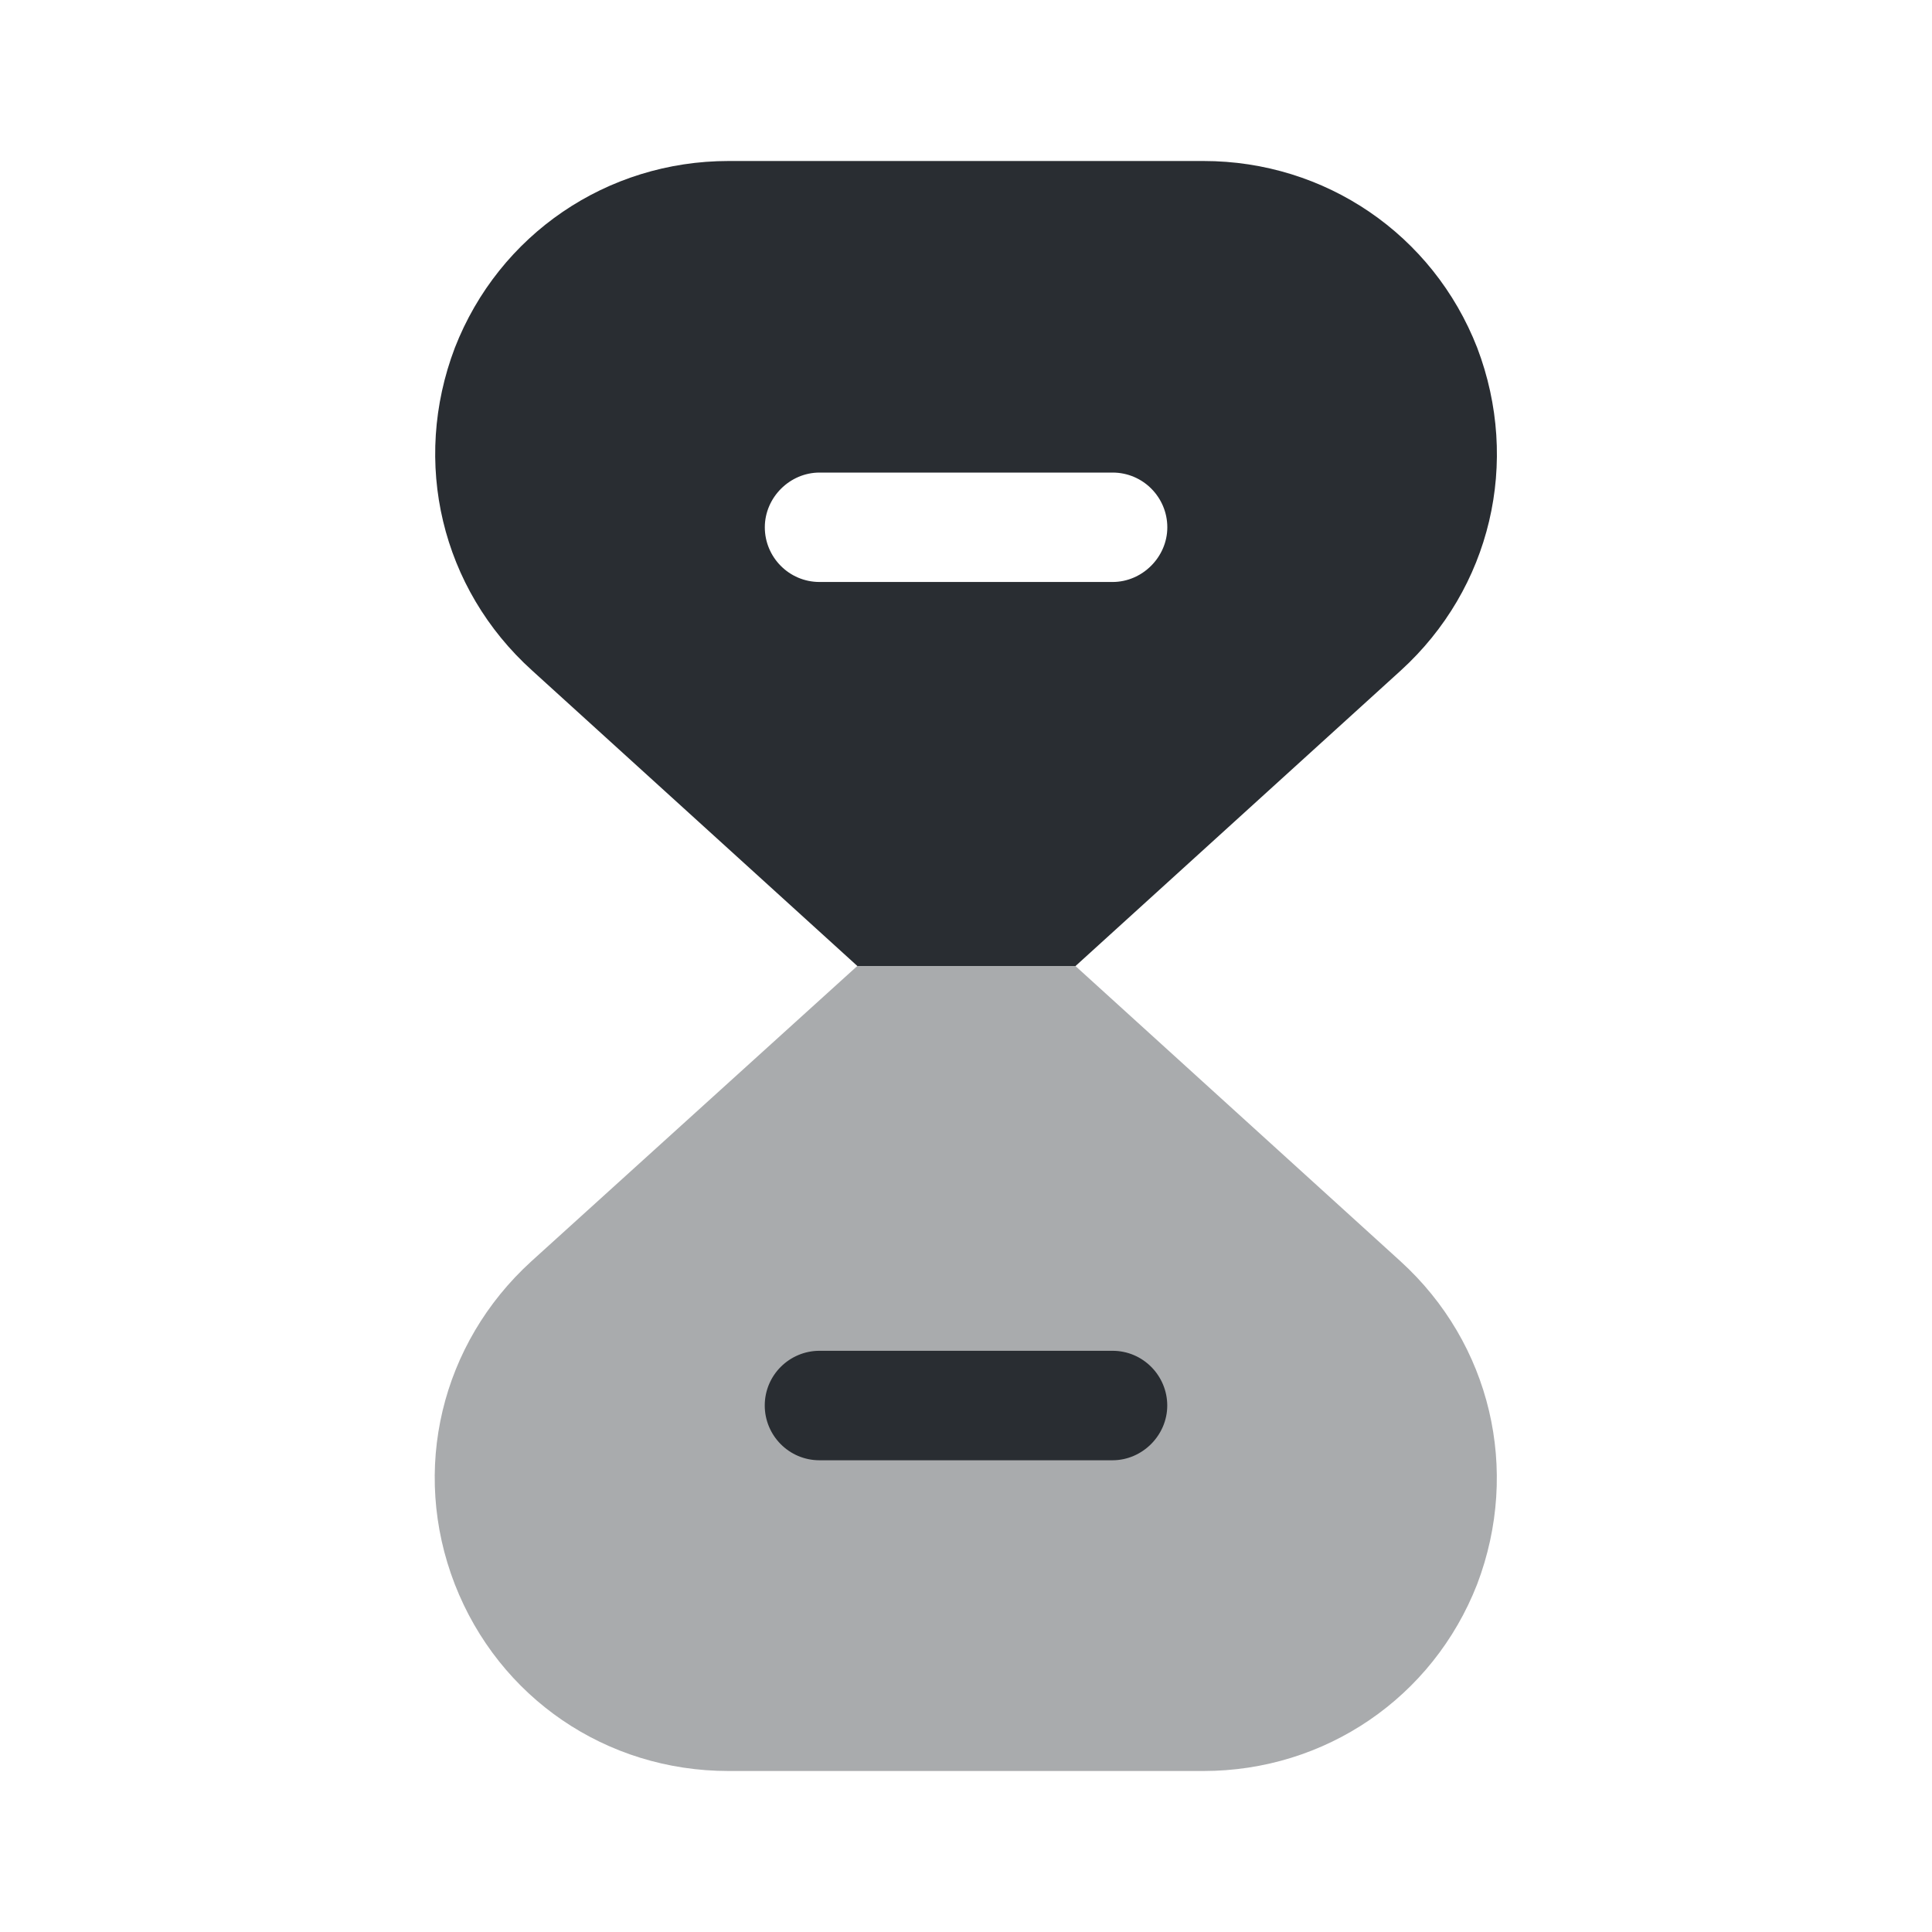
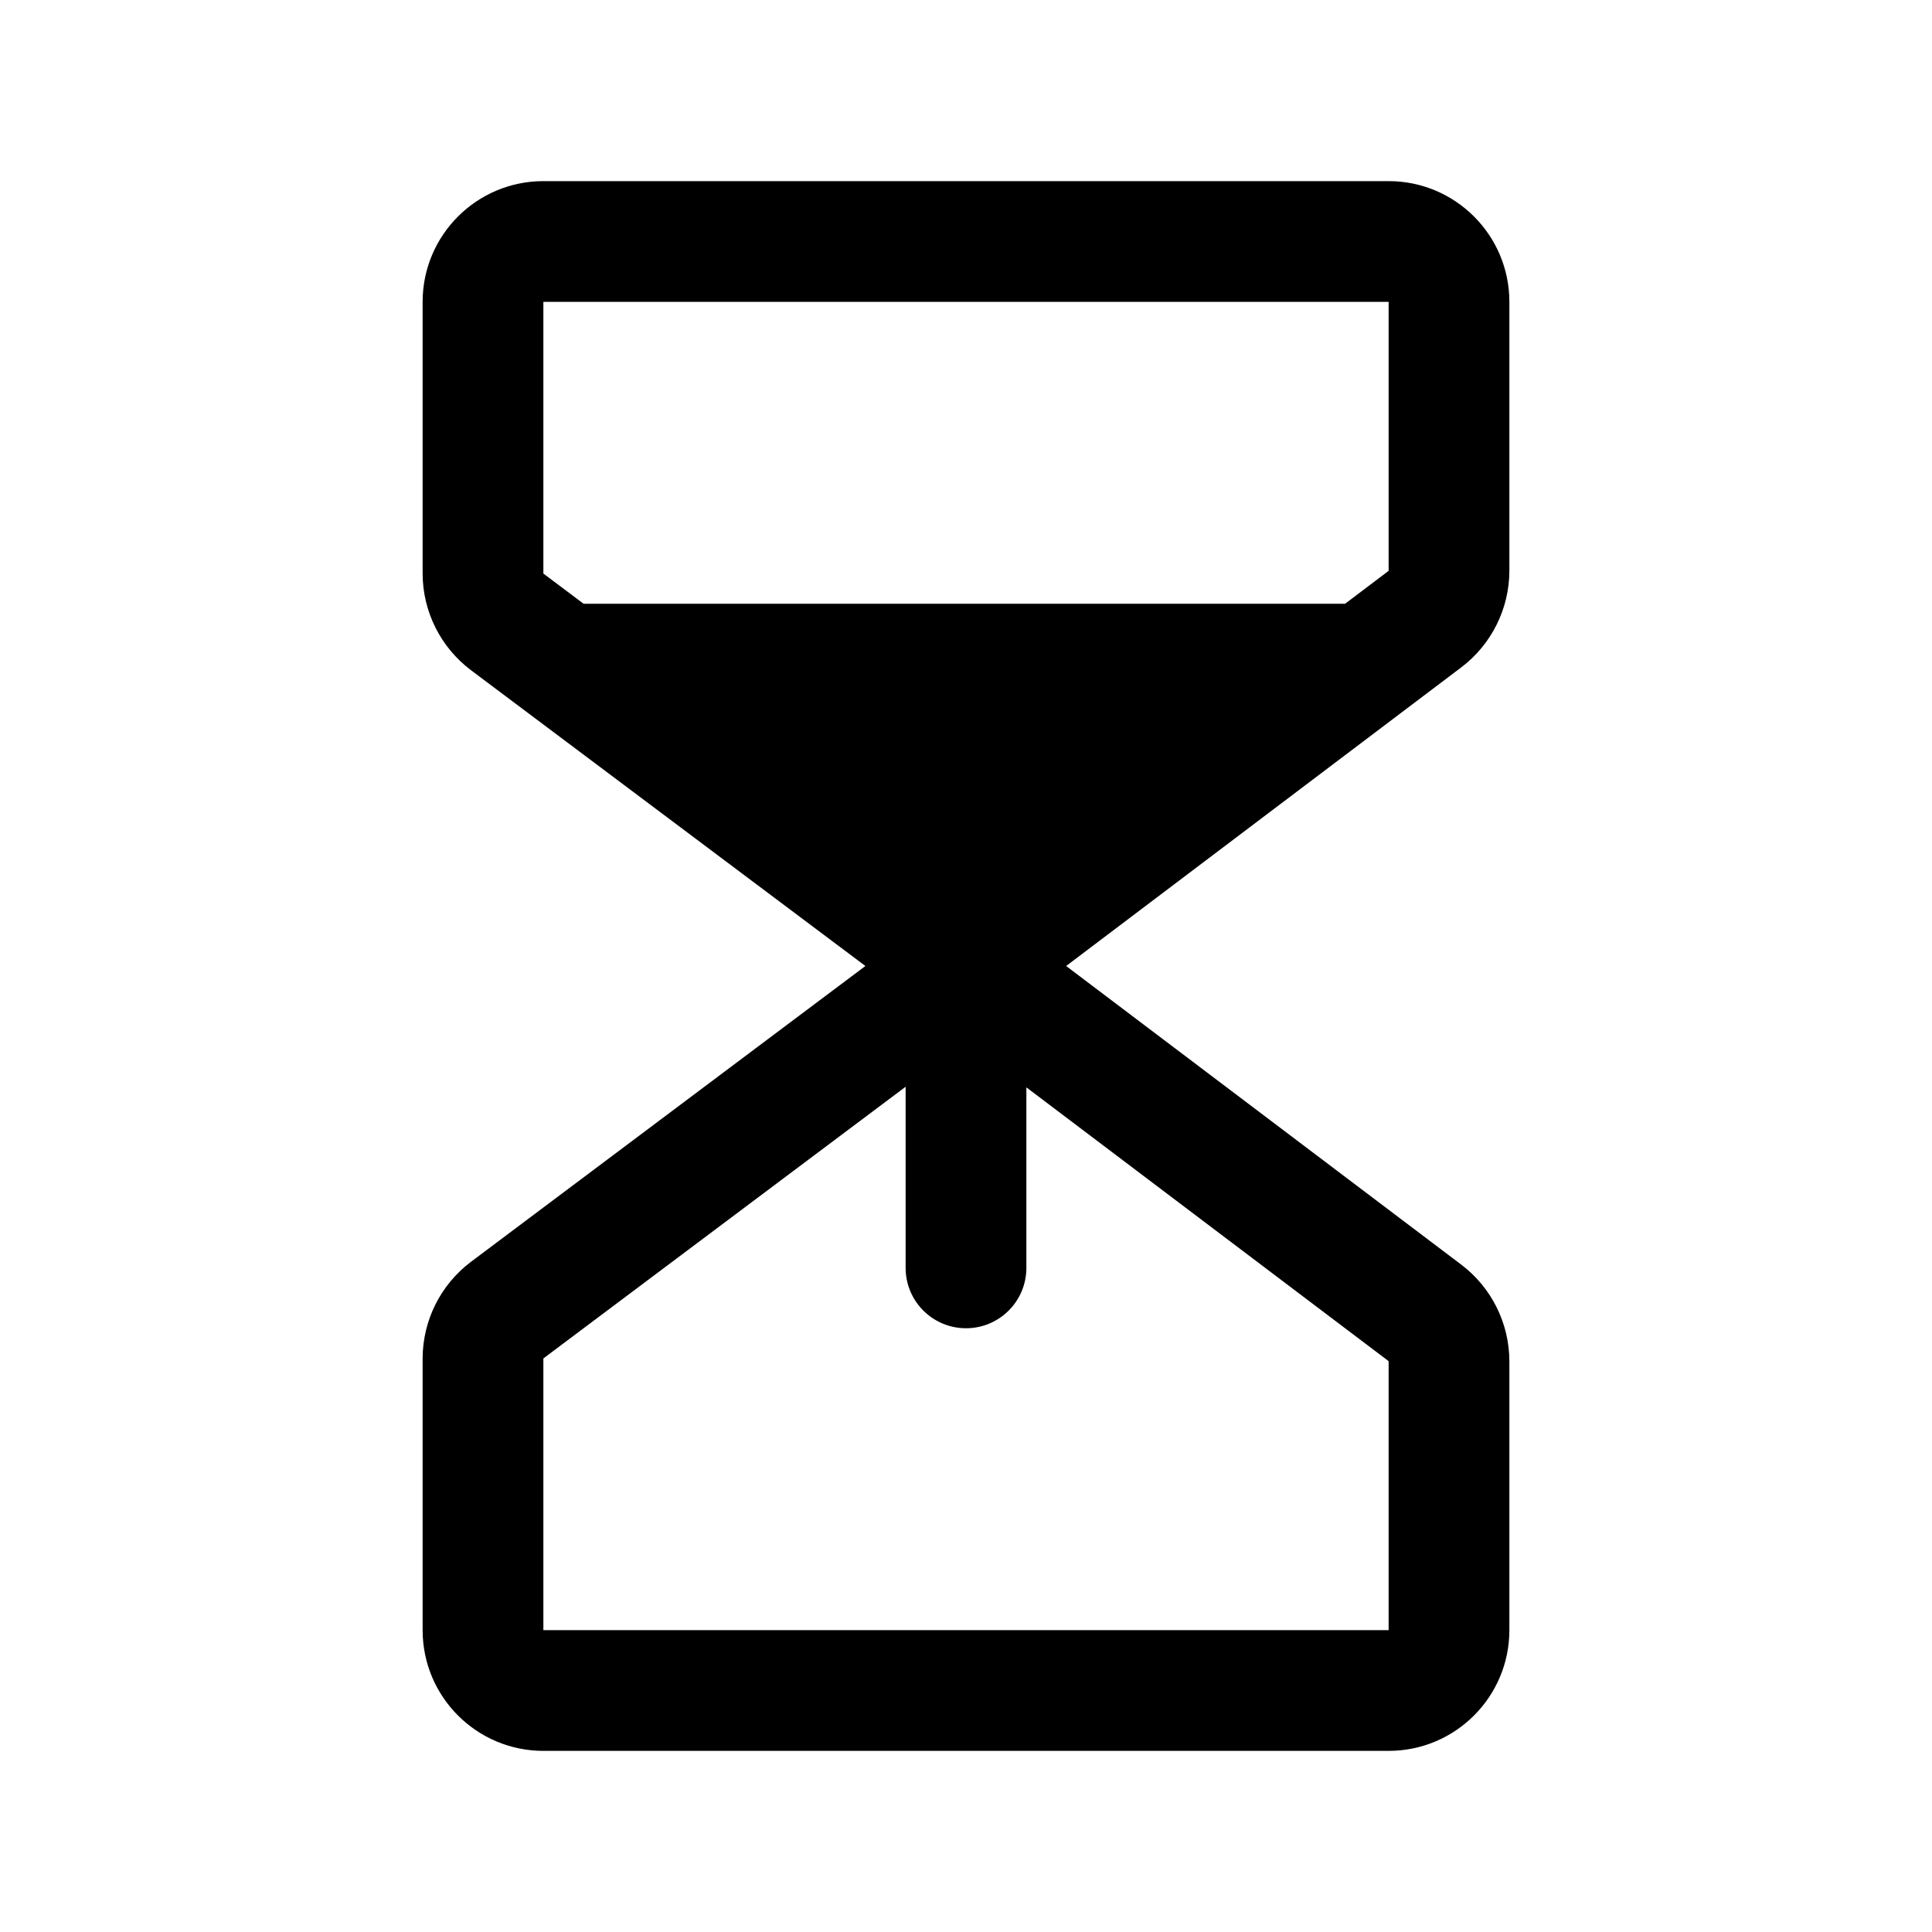
- <svg xmlns="http://www.w3.org/2000/svg" width="30" height="30" viewBox="0 0 30 30" fill="none">
-   <path opacity="0.4" d="M22.937 24.6C22.249 26.363 20.574 27.5 18.687 27.5H11.312C9.412 27.5 7.749 26.363 7.062 24.6C6.374 22.825 6.849 20.863 8.249 19.587L13.312 15H16.699L21.749 19.587C23.149 20.863 23.612 22.825 22.937 24.6Z" fill="#292D32" />
-   <path d="M17.275 22.675H12.725C12.25 22.675 11.875 22.288 11.875 21.825C11.875 21.35 12.262 20.975 12.725 20.975H17.275C17.75 20.975 18.125 21.363 18.125 21.825C18.125 22.288 17.738 22.675 17.275 22.675Z" fill="#292D32" />
-   <path d="M22.938 5.4C22.251 3.638 20.576 2.5 18.688 2.5H11.313C9.426 2.5 7.751 3.638 7.063 5.4C6.388 7.175 6.851 9.137 8.263 10.412L13.313 15H16.701L21.751 10.412C23.151 9.137 23.613 7.175 22.938 5.4ZM17.276 9.037H12.726C12.251 9.037 11.876 8.65 11.876 8.188C11.876 7.725 12.263 7.338 12.726 7.338H17.276C17.751 7.338 18.126 7.725 18.126 8.188C18.126 8.65 17.738 9.037 17.276 9.037Z" fill="#292D32" />
+ <svg xmlns="http://www.w3.org/2000/svg" width="24" height="24" viewBox="0 0 256 256" fill="currentColor">
+   <path d="M200,75.64V40a16,16,0,0,0-16-16H72A16,16,0,0,0,56,40V76a16.07,16.07,0,0,0,6.4,12.8L114.67,128,62.4,167.2A16.07,16.07,0,0,0,56,180v36a16,16,0,0,0,16,16H184a16,16,0,0,0,16-16V180.36a16.09,16.09,0,0,0-6.35-12.77L141.27,128l52.38-39.59A16.09,16.09,0,0,0,200,75.64ZM184,180.36V216H72V180l48-36v24a8,8,0,0,0,16,0V144.08Zm0-104.72L178.23,80H77.33L72,76V40H184Z" />
</svg>
